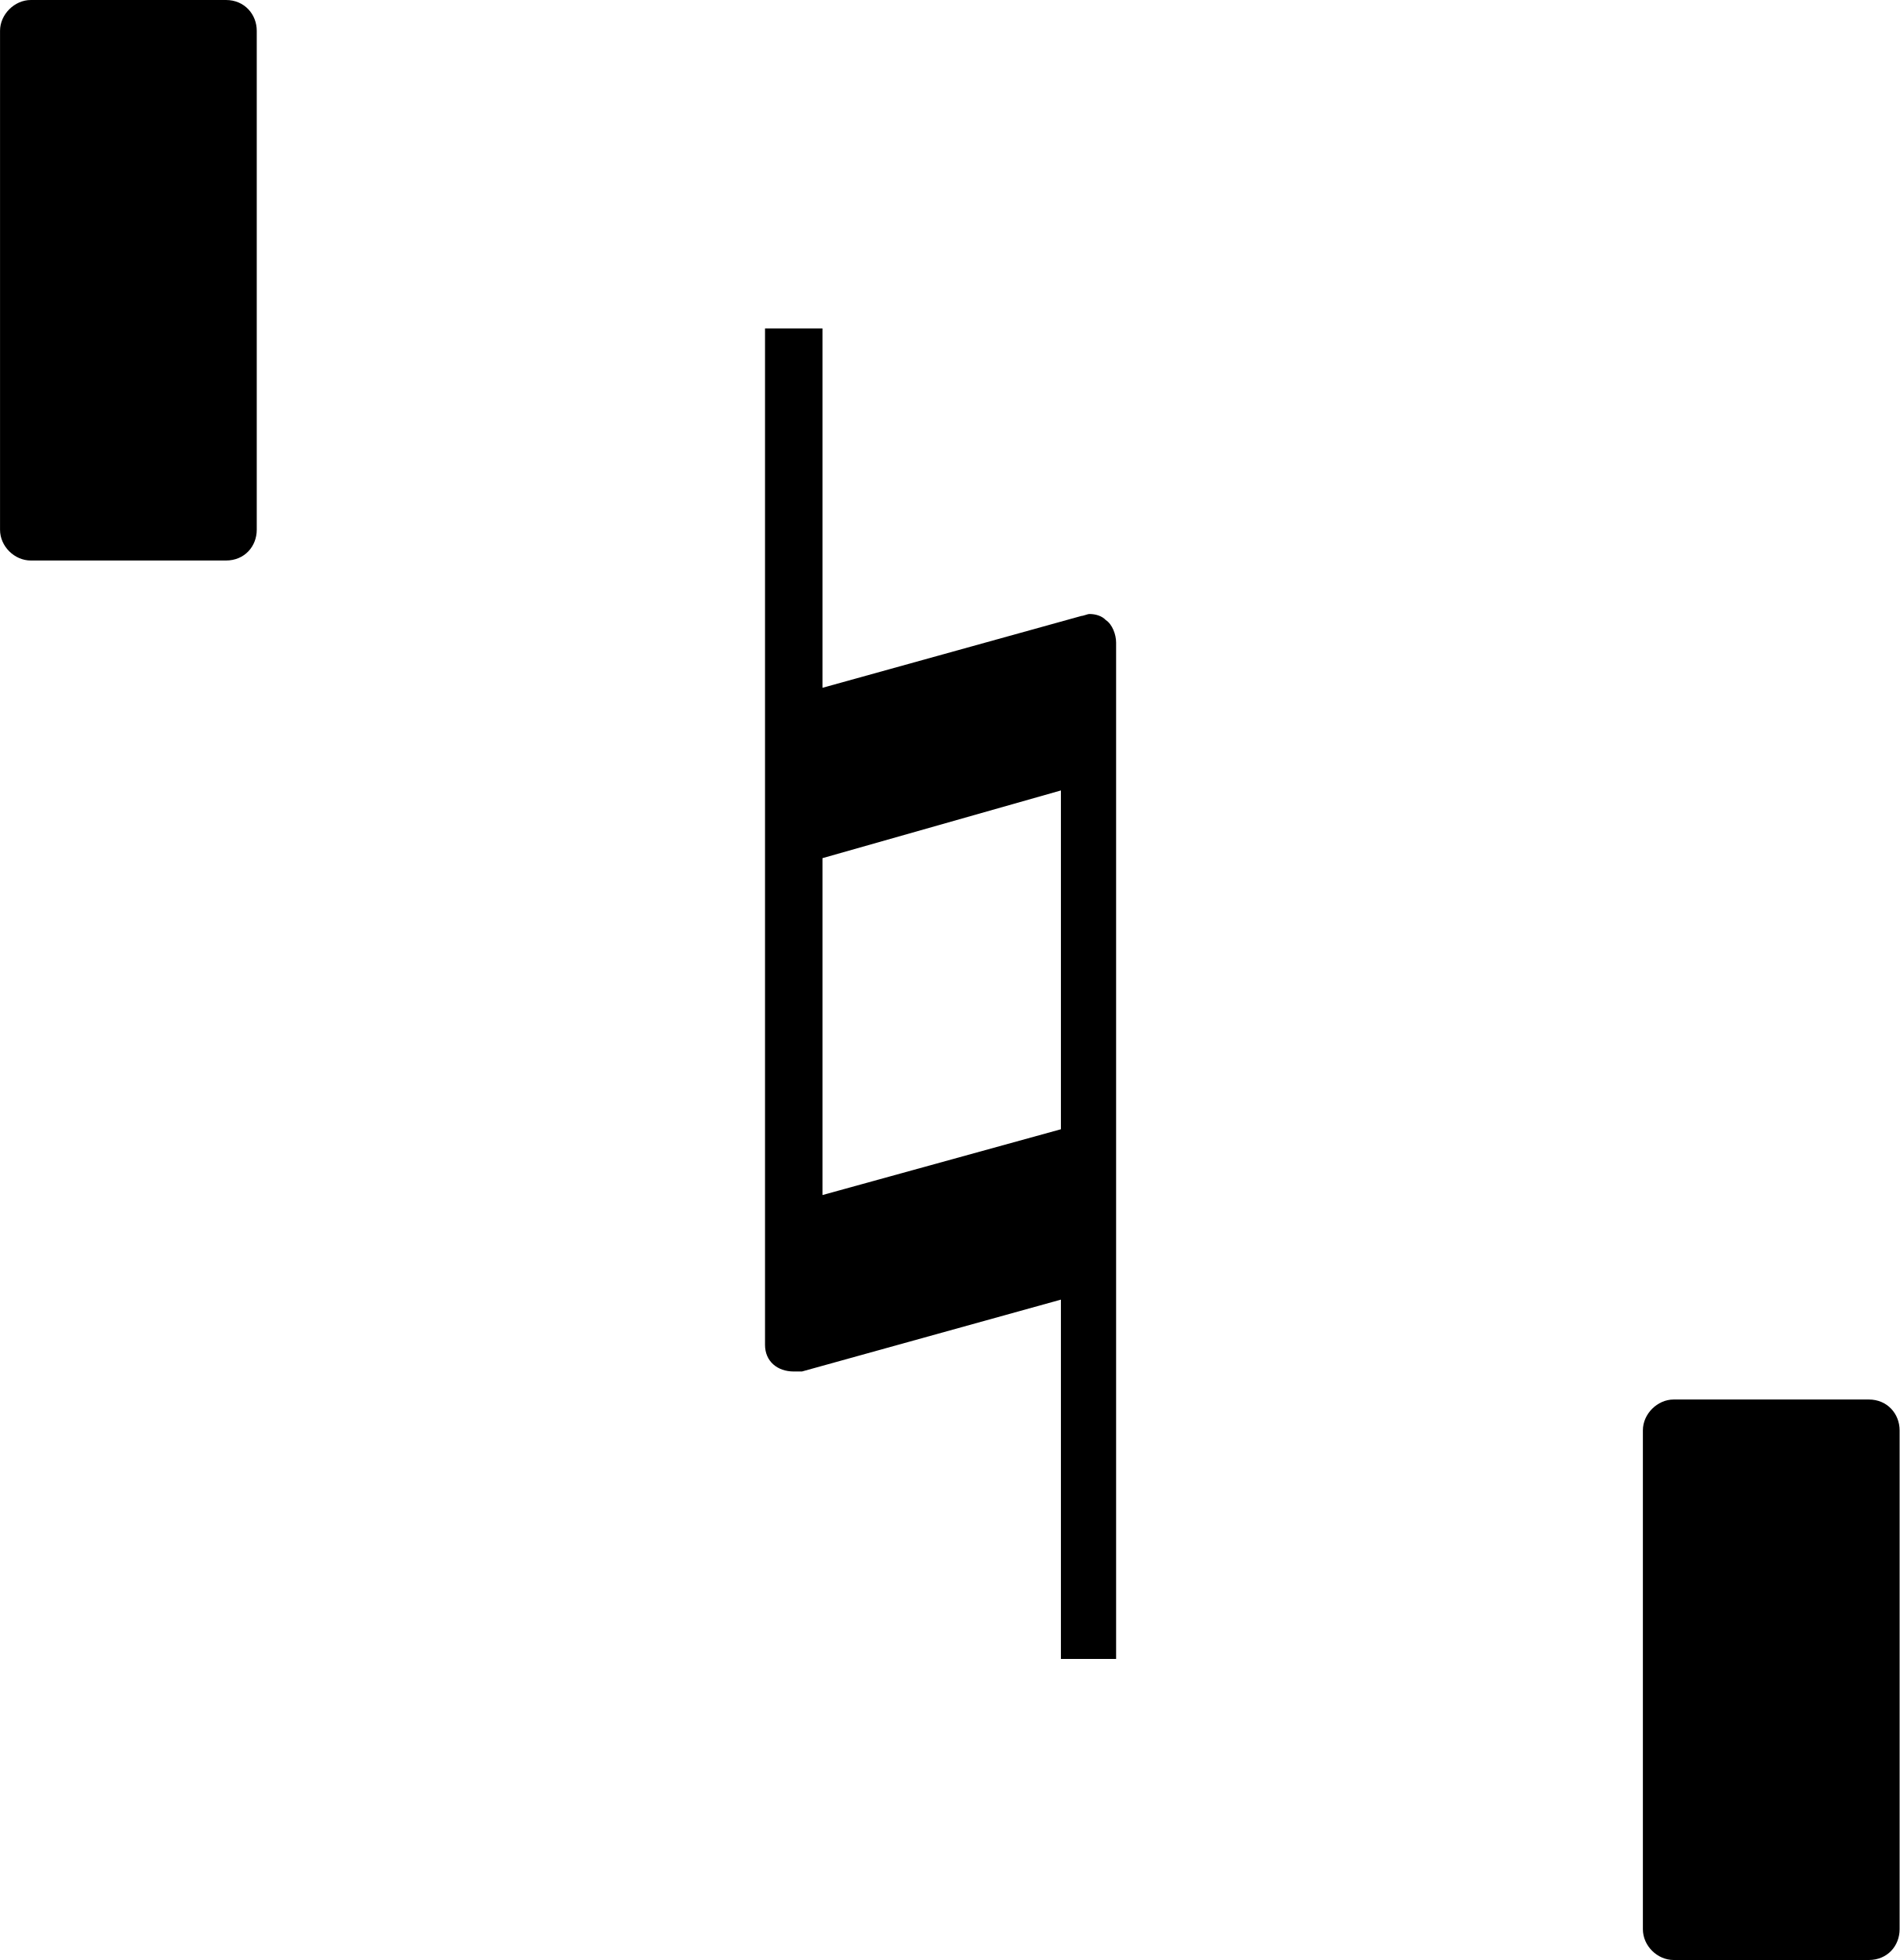
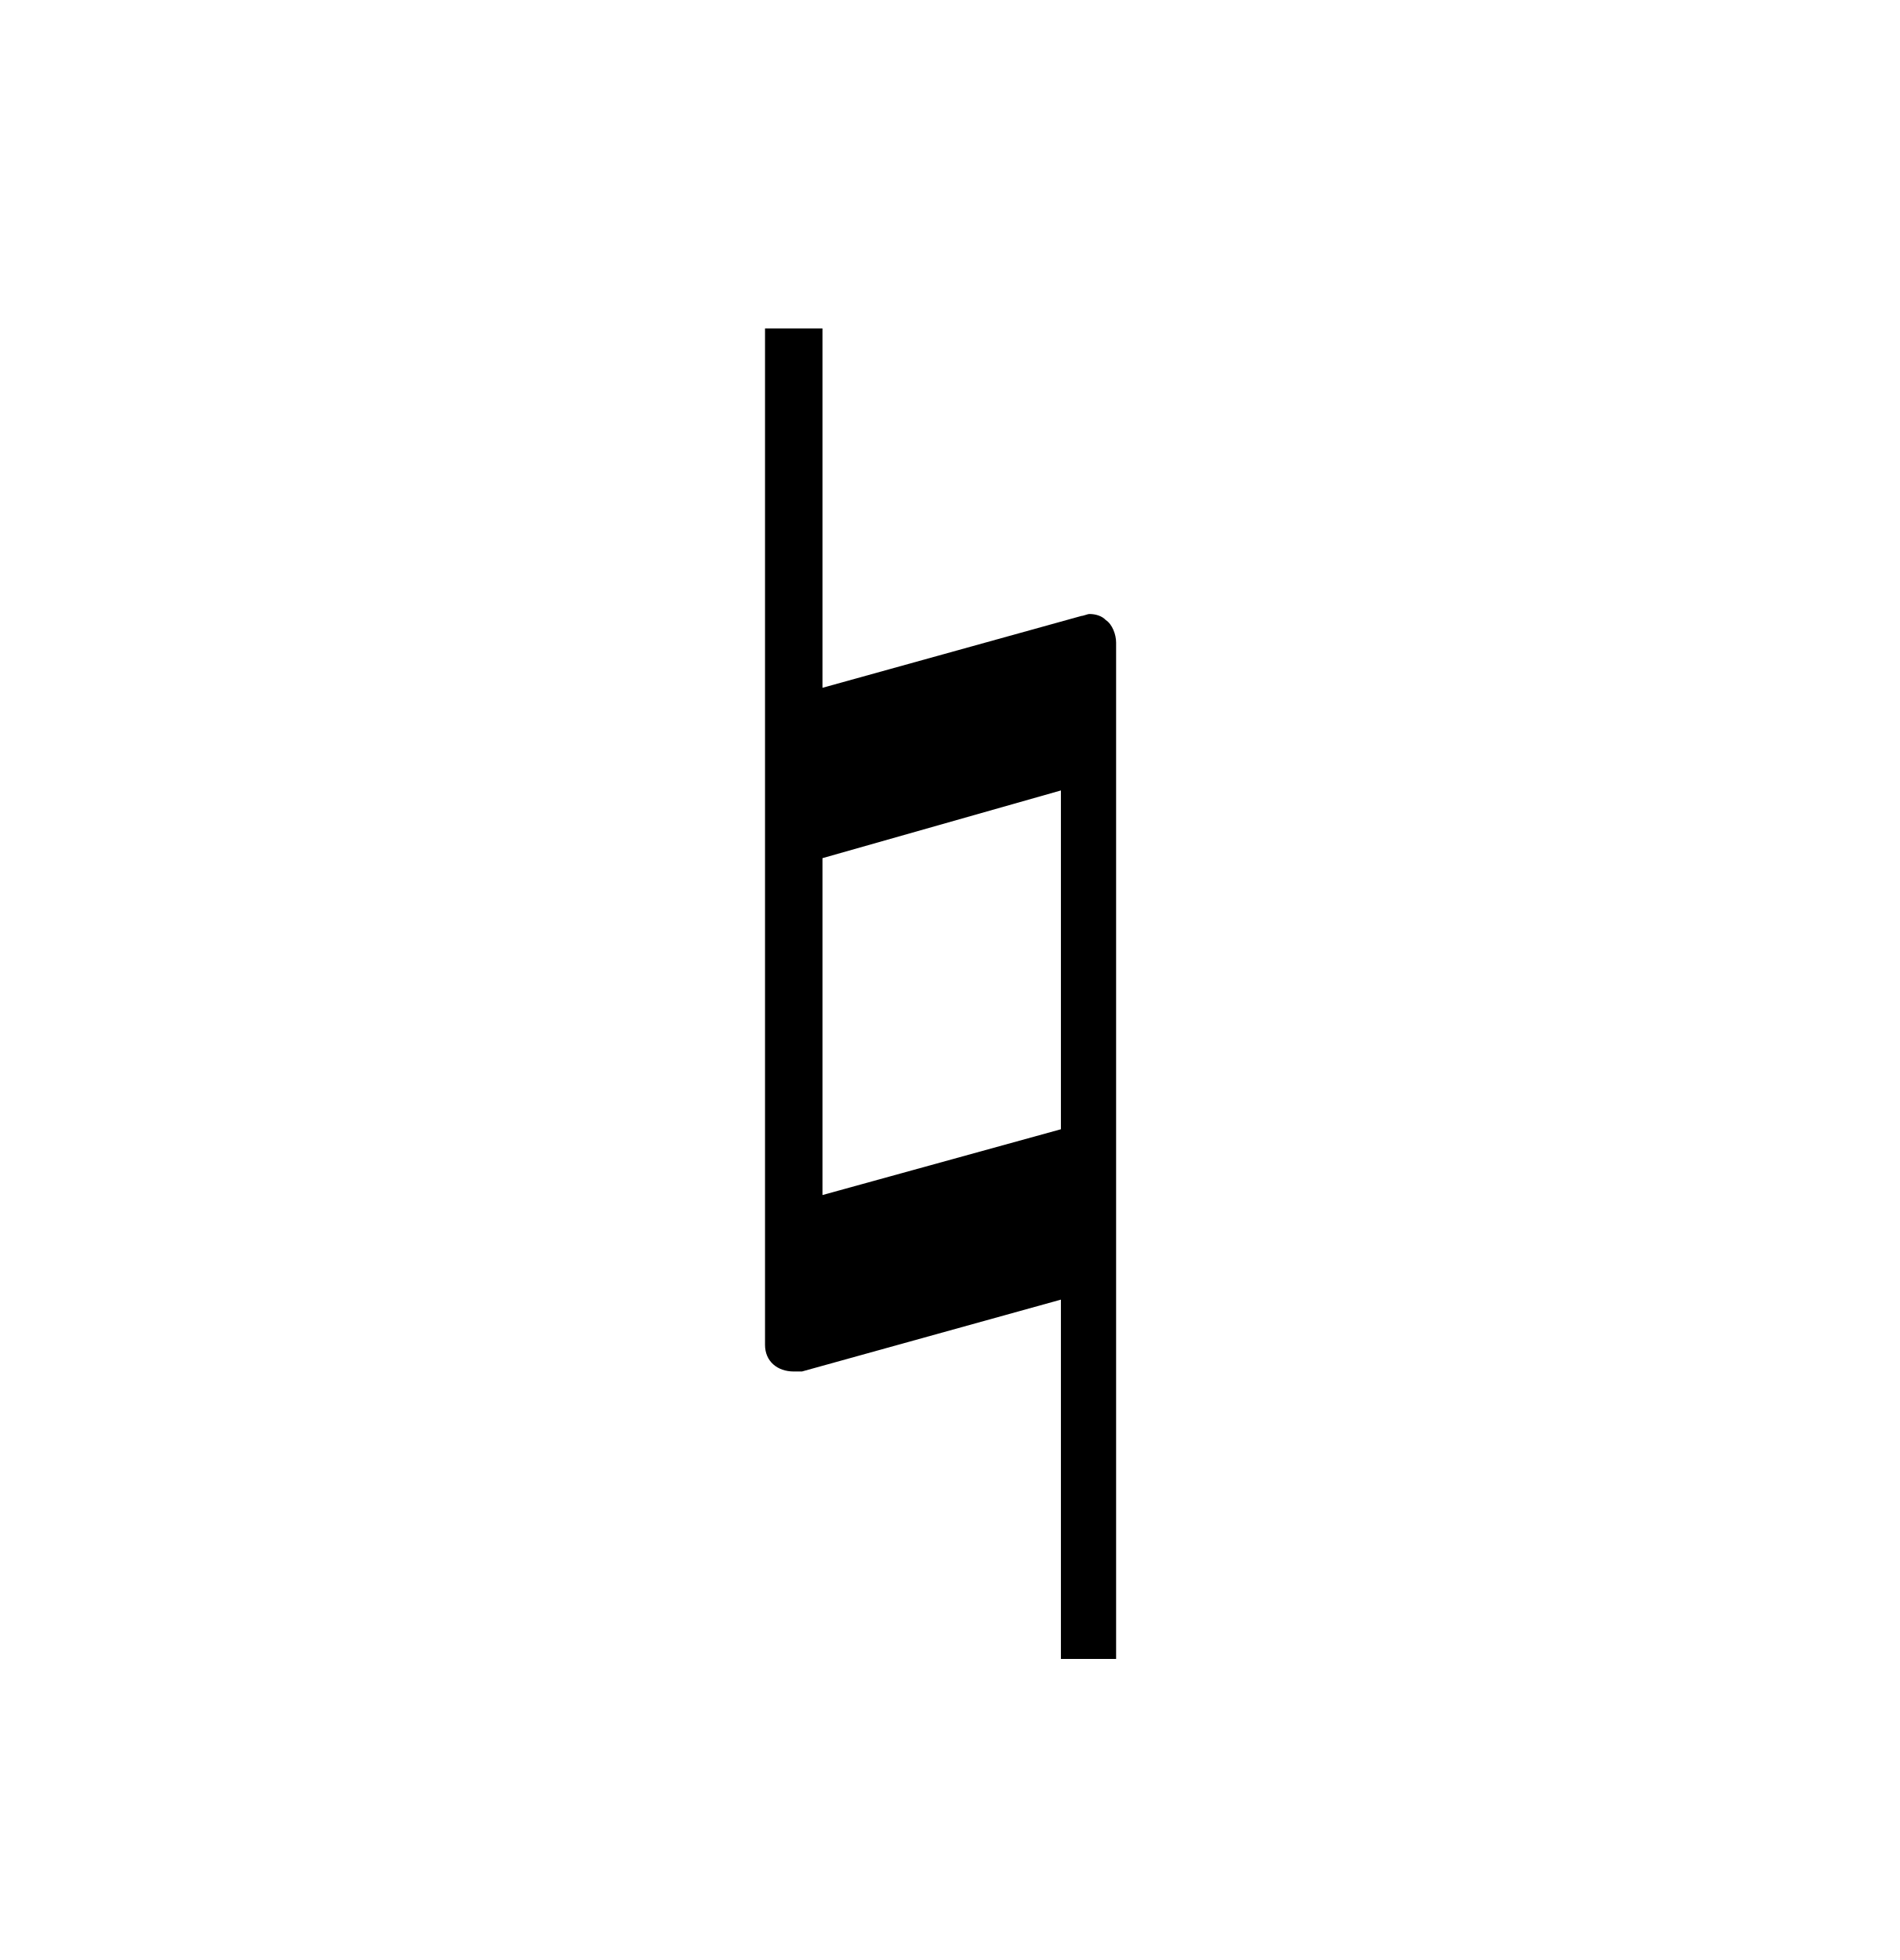
<svg xmlns="http://www.w3.org/2000/svg" width="6.474mm" height="6.681mm" viewBox="0 0 91.752 94.689" version="1.2" id="svg218">
  <defs id="defs218" />
  <path class="Accidental" d="m 53.412,29.958 c -0.186,-0.202 -0.496,-0.295 -0.791,-0.295 -0.093,0 -0.295,0.093 -0.387,0.093 l -12.509,3.472 v -17.36 h -2.775 v 49.104 c 0,0.79 0.589,1.286 1.395,1.286 0.093,0 0.294,0 0.388,0 l 12.509,-3.472 v 17.36 h 2.666 c 0,-16.461 0,-32.132 0,-49.104 0,-0.388 -0.186,-0.884 -0.496,-1.085 m -13.687,27.776 v -16.275 l 11.517,-3.271 v 16.368 l -11.517,3.178" id="path90" style="stroke-width:0.992" />
-   <path class="Rest" d="m 10.912,27.079 c 0.899,0 1.488,-0.682 1.488,-1.488 V 1.488 c 0,-0.791 -0.589,-1.488 -1.488,-1.488 H 1.488 C 0.697,9.4433875e-6 -8.3749313e-6,0.698 -8.3749313e-6,1.488 V 25.591 c 0,0.806 0.697,1.488 1.488,1.488 h 9.424" id="path209-8" style="stroke-width:0.992" />
-   <path class="Rest" d="m 90.264,94.689 c 0.899,0 1.488,-0.682 1.488,-1.488 v -24.102 c 0,-0.79 -0.589,-1.488 -1.488,-1.488 h -9.424 c -0.79,0 -1.488,0.698 -1.488,1.488 v 24.102 c 0,0.806 0.698,1.488 1.488,1.488 h 9.424" id="path209-1-3" style="stroke-width:0.992" />
+   <path class="Rest" d="m 10.912,27.079 c 0.899,0 1.488,-0.682 1.488,-1.488 V 1.488 c 0,-0.791 -0.589,-1.488 -1.488,-1.488 H 1.488 C 0.697,9.4433875e-6 -8.3749313e-6,0.698 -8.3749313e-6,1.488 V 25.591 c 0,0.806 0.697,1.488 1.488,1.488 h 9.424" id="path209-8" style="stroke-width:0.992;fill:#000000;fill-opacity:0" />
+   <path class="Rest" d="m 90.264,94.689 c 0.899,0 1.488,-0.682 1.488,-1.488 v -24.102 c 0,-0.79 -0.589,-1.488 -1.488,-1.488 h -9.424 c -0.79,0 -1.488,0.698 -1.488,1.488 v 24.102 c 0,0.806 0.698,1.488 1.488,1.488 h 9.424" id="path209-1-3" style="stroke-width:0.992;fill:#000000;fill-opacity:0" />
</svg>
